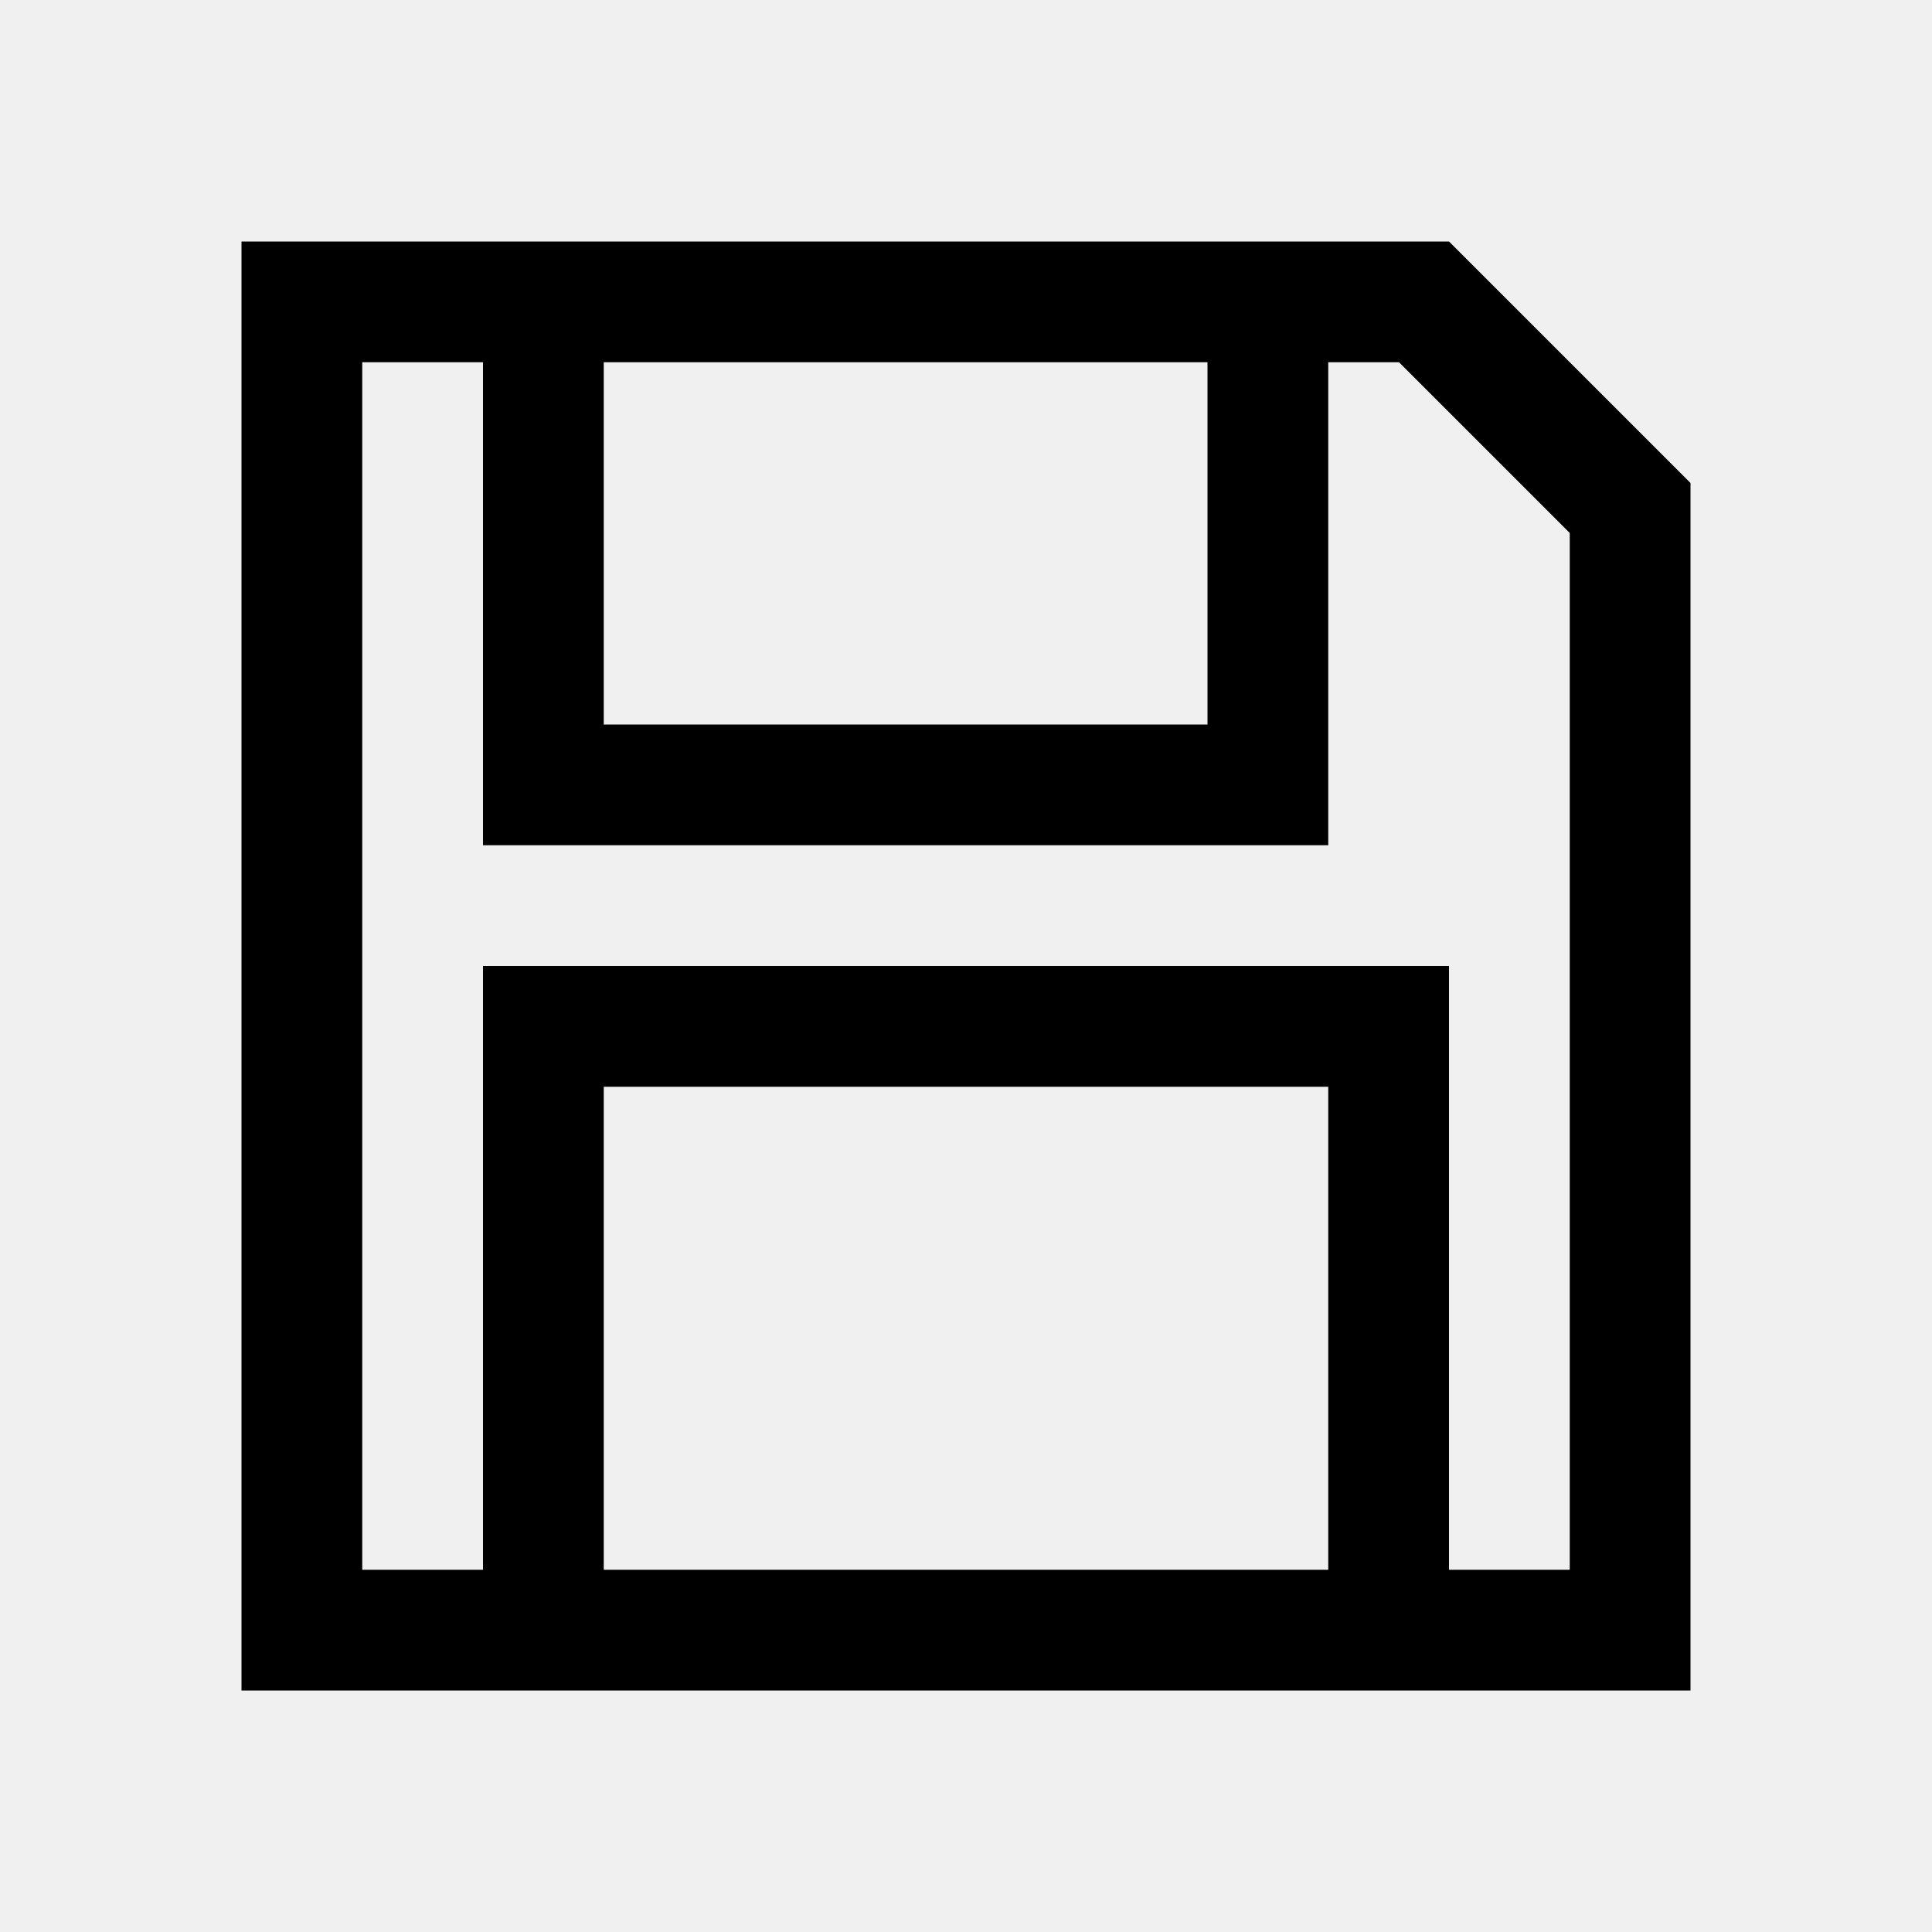
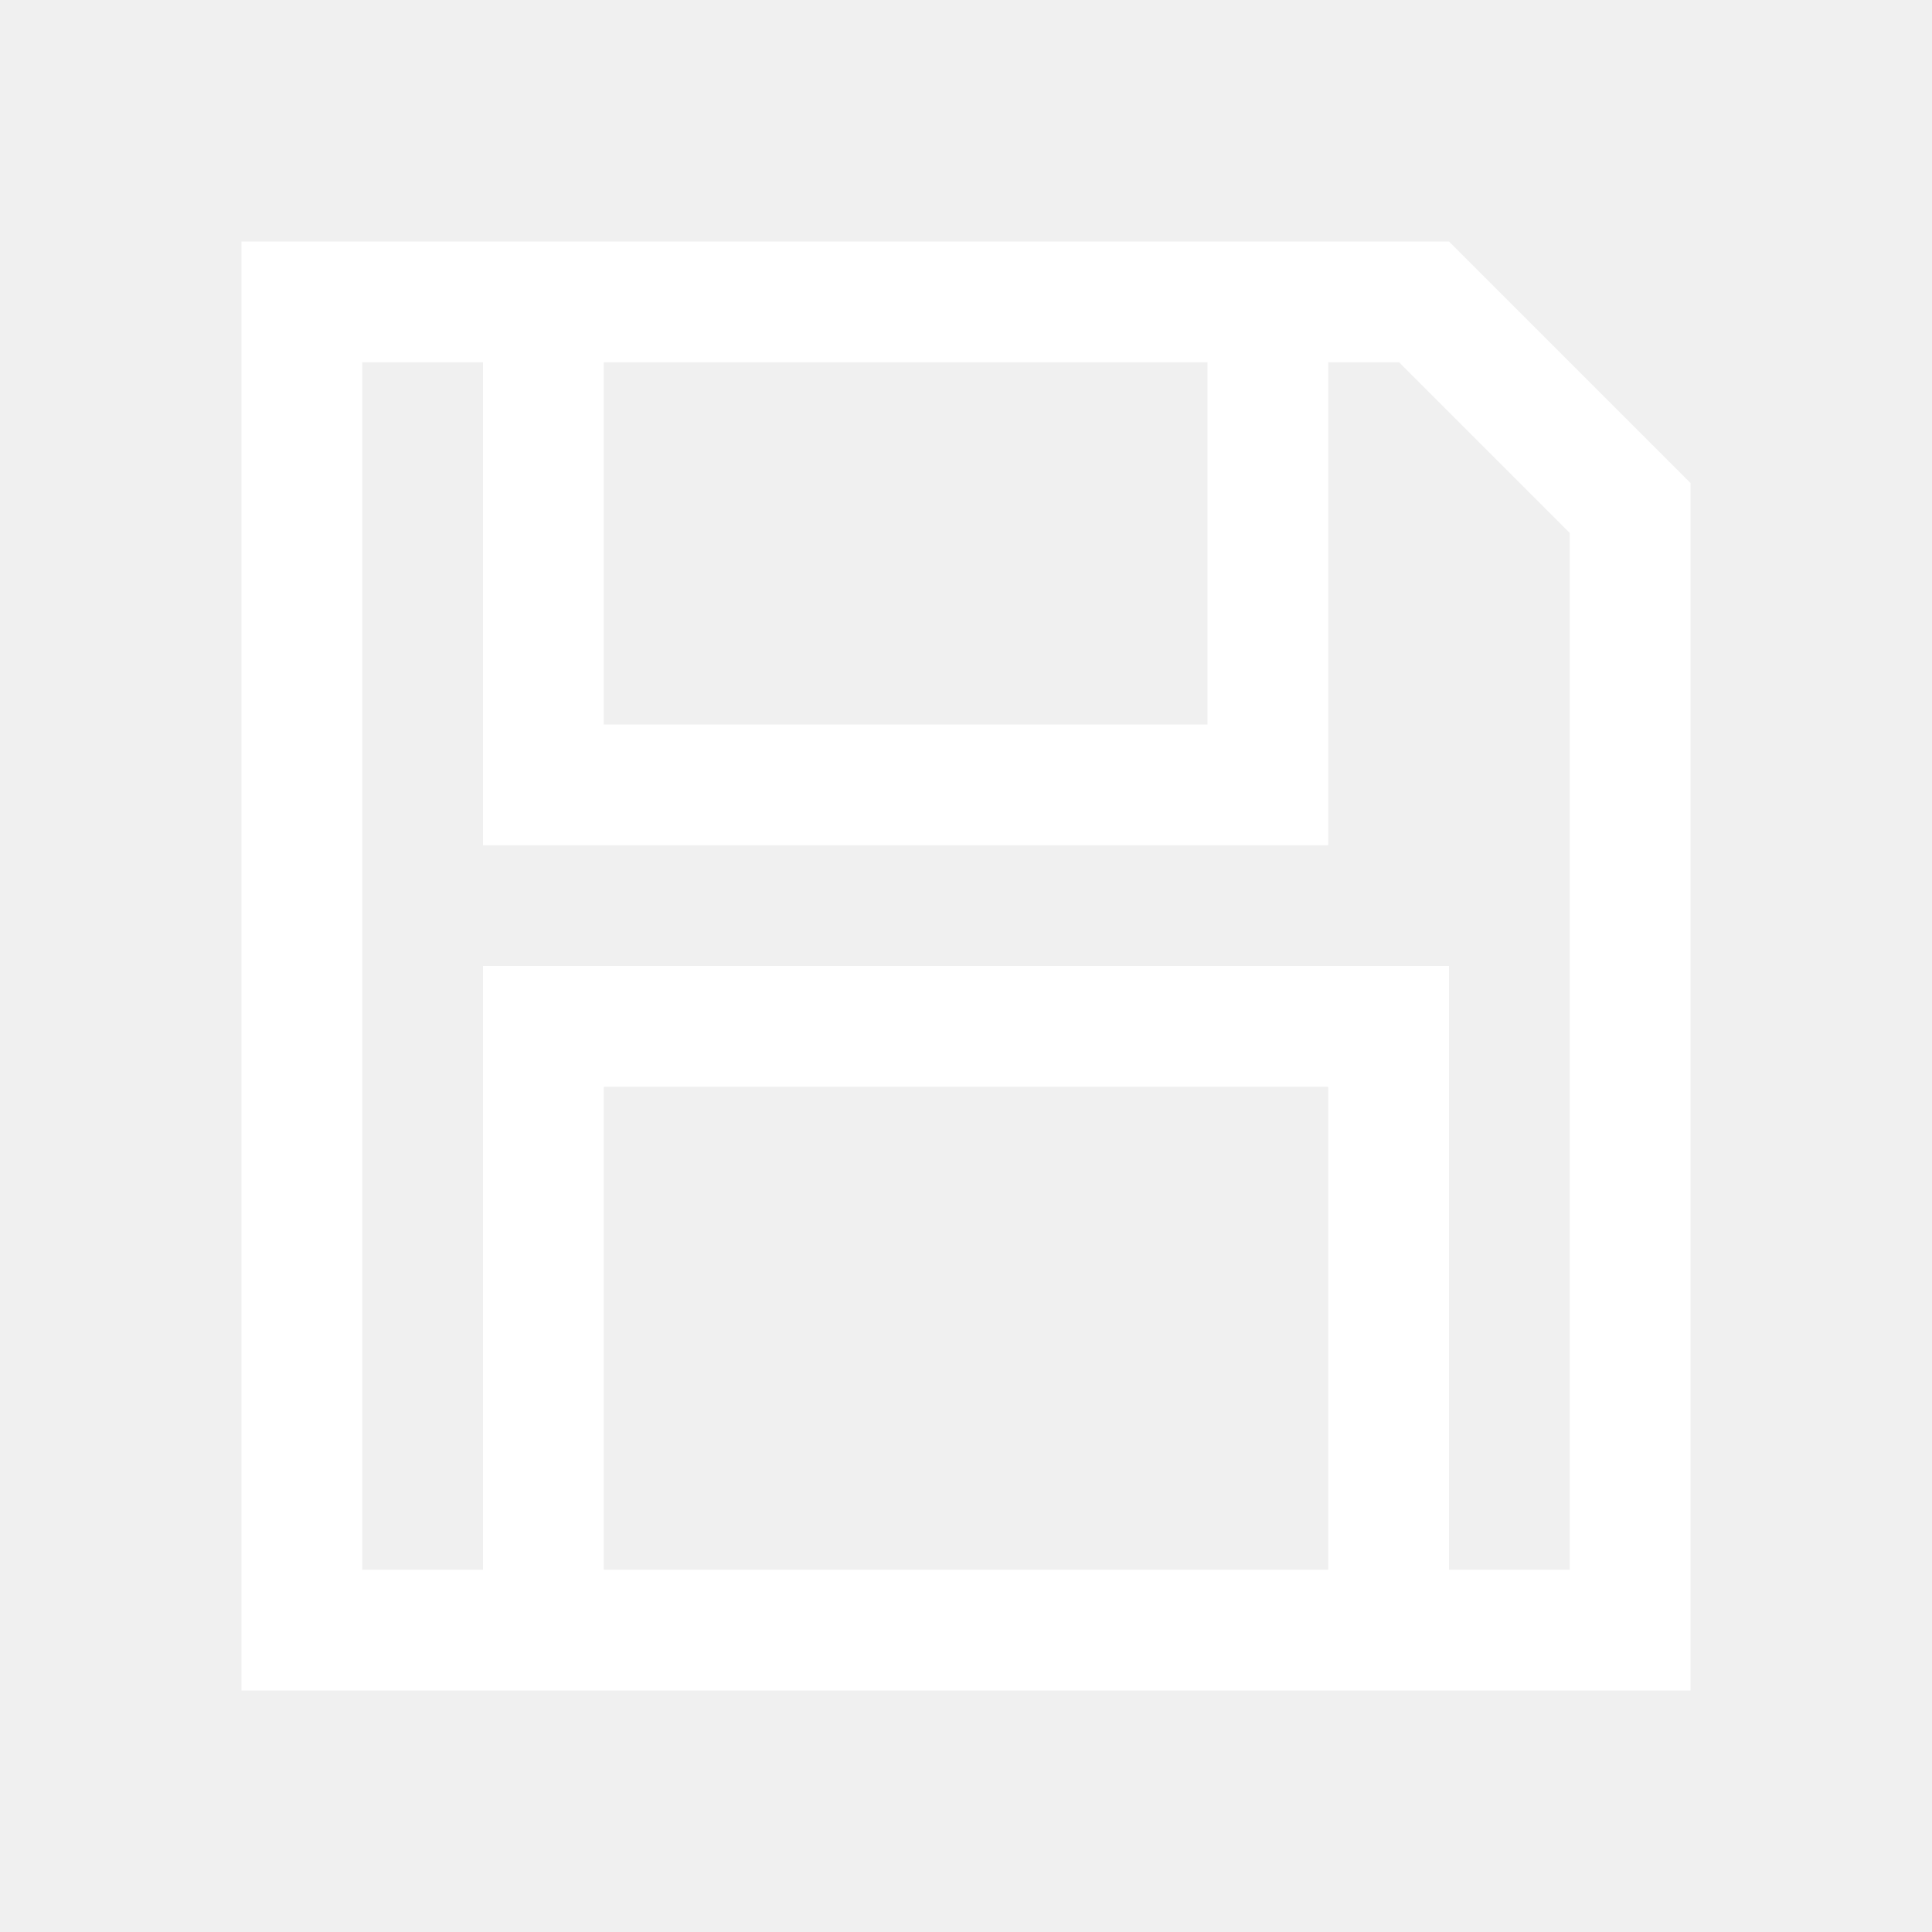
<svg xmlns="http://www.w3.org/2000/svg" viewBox="0 0 16 16">
-   <path fill="currentColor" d="m12,2H2v12h12V4l-2-2Zm-7,1h5v3h-5v-3Zm0,10v-4h6v4h-6Zm8,0h-1v-5H4v5h-1V3h1v4h7V3h.586l1.414,1.414v8.586Z" />
+   <path fill="white" d="m12,2H2v12h12V4l-2-2Zm-7,1h5v3h-5v-3Zm0,10v-4h6v4h-6Zm8,0h-1v-5H4v5h-1V3h1v4h7V3h.586l1.414,1.414v8.586Z" />
</svg>
